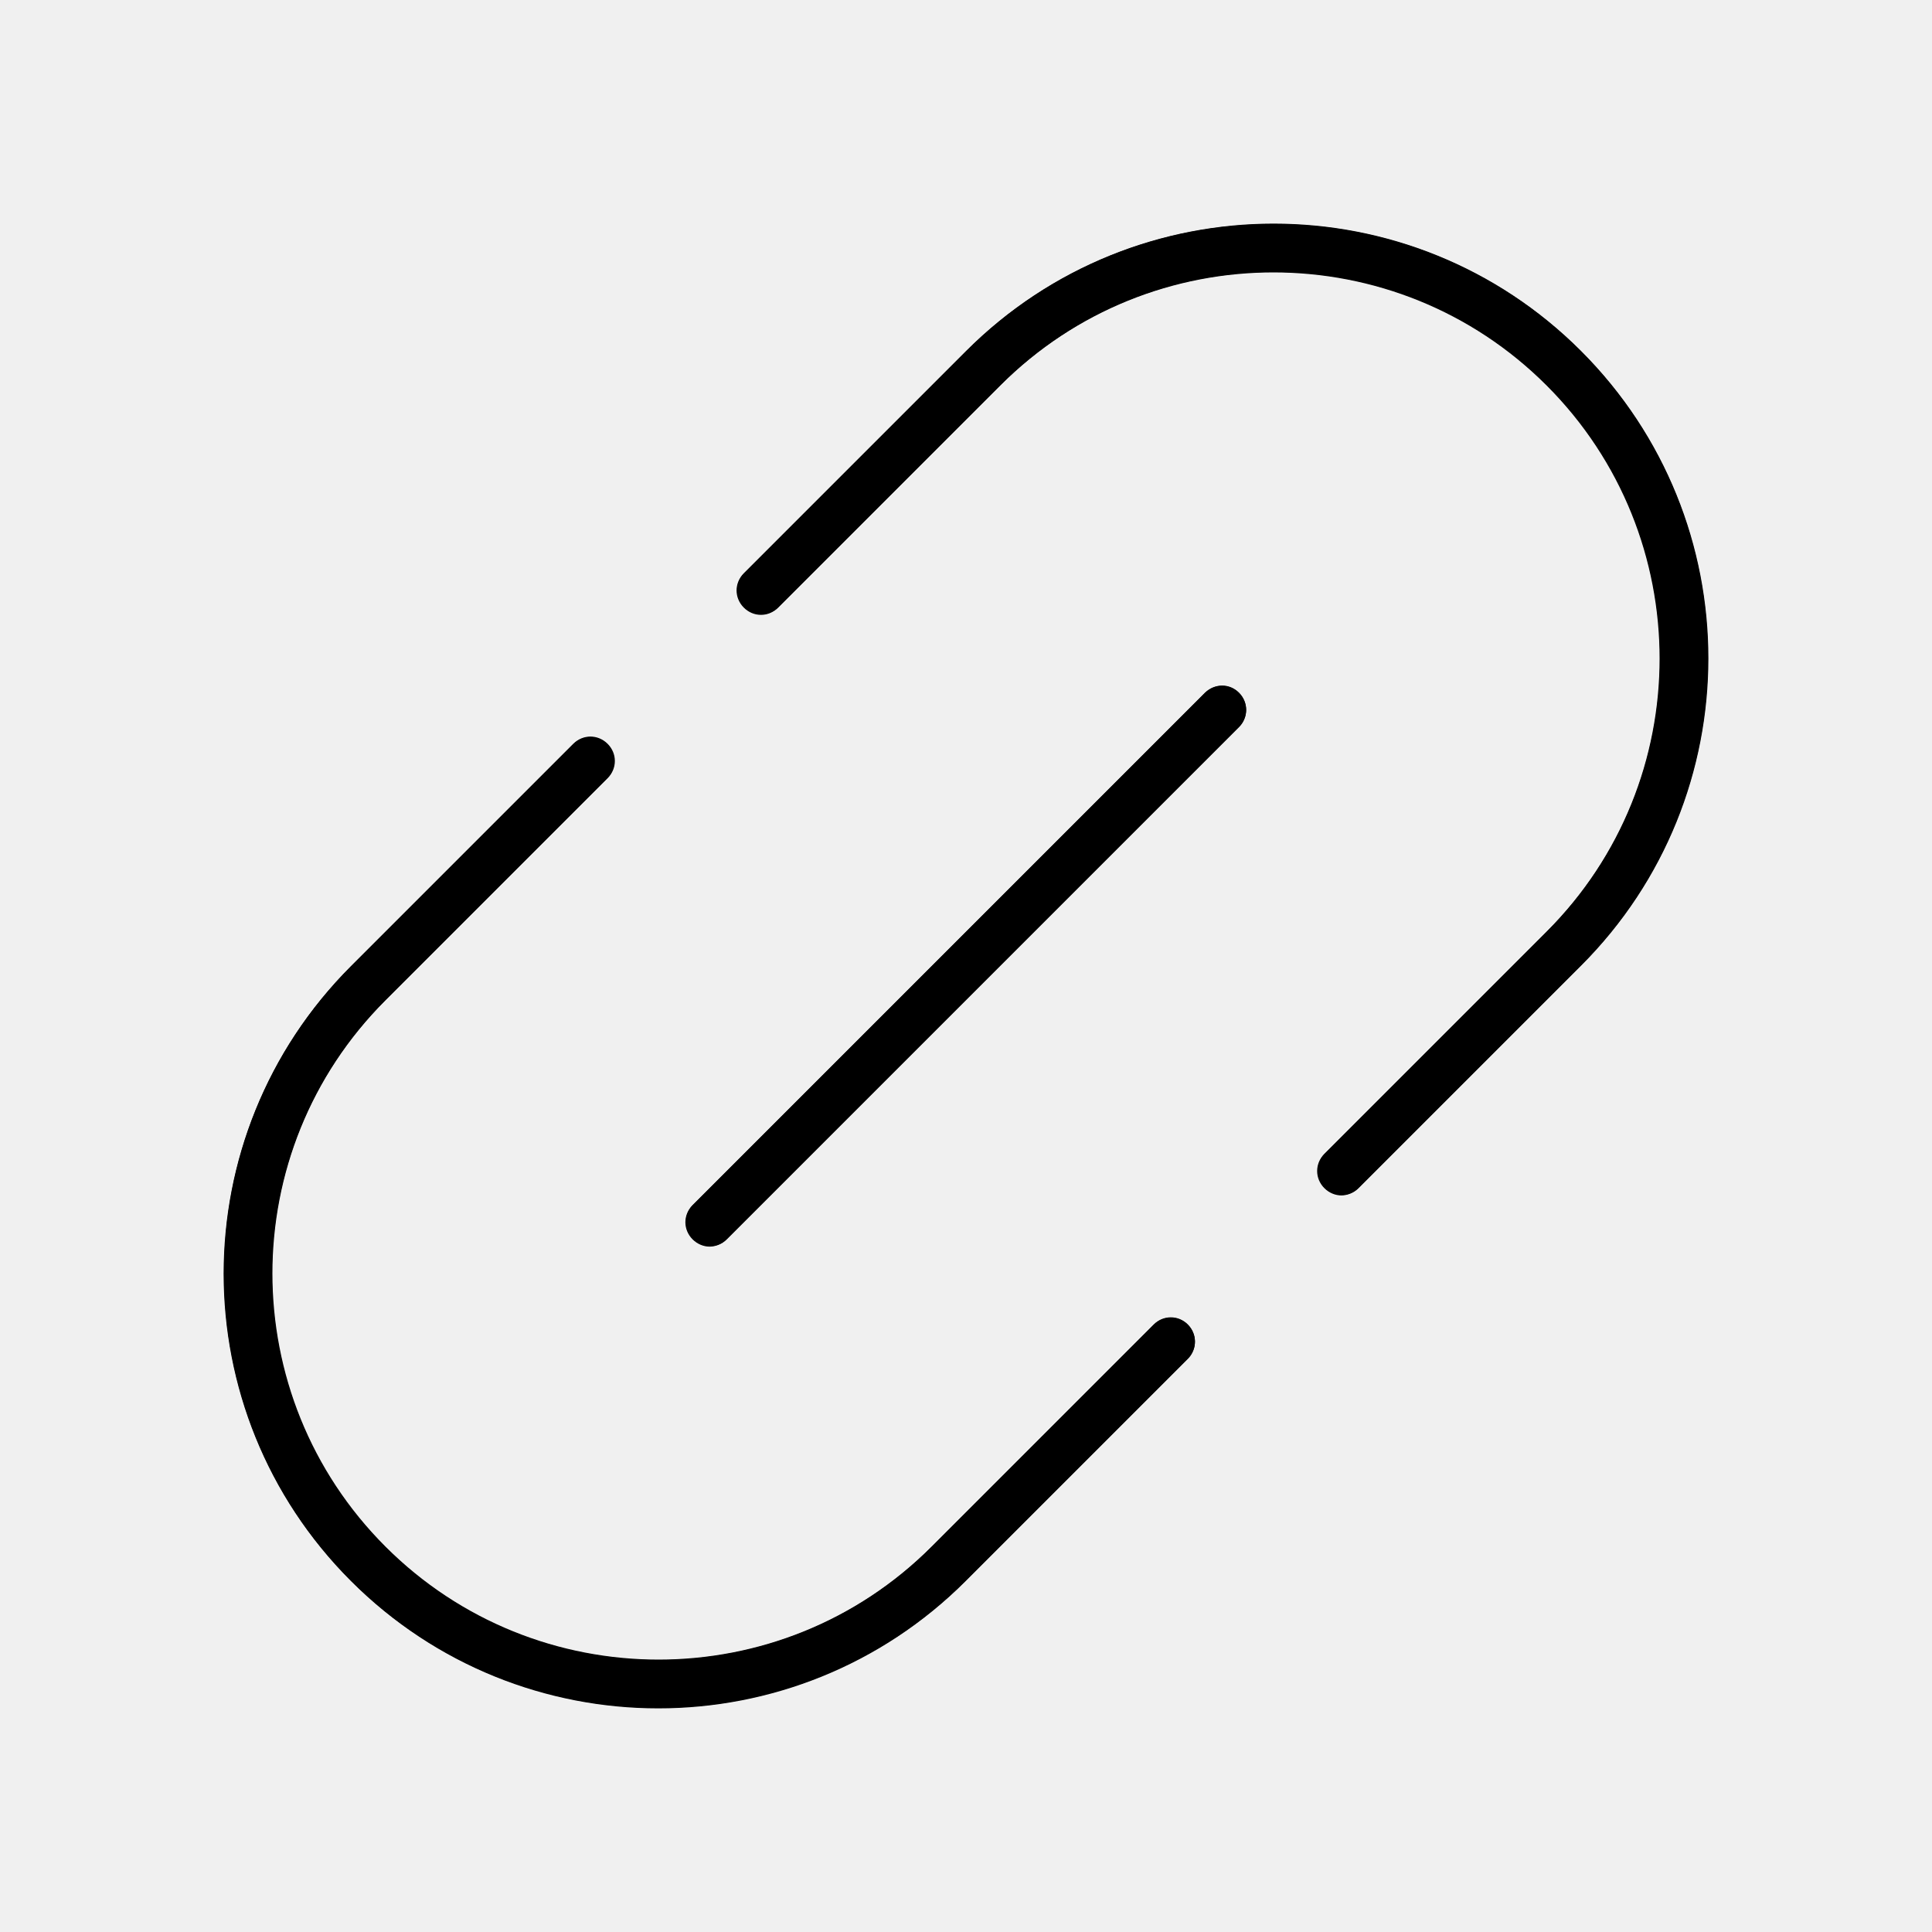
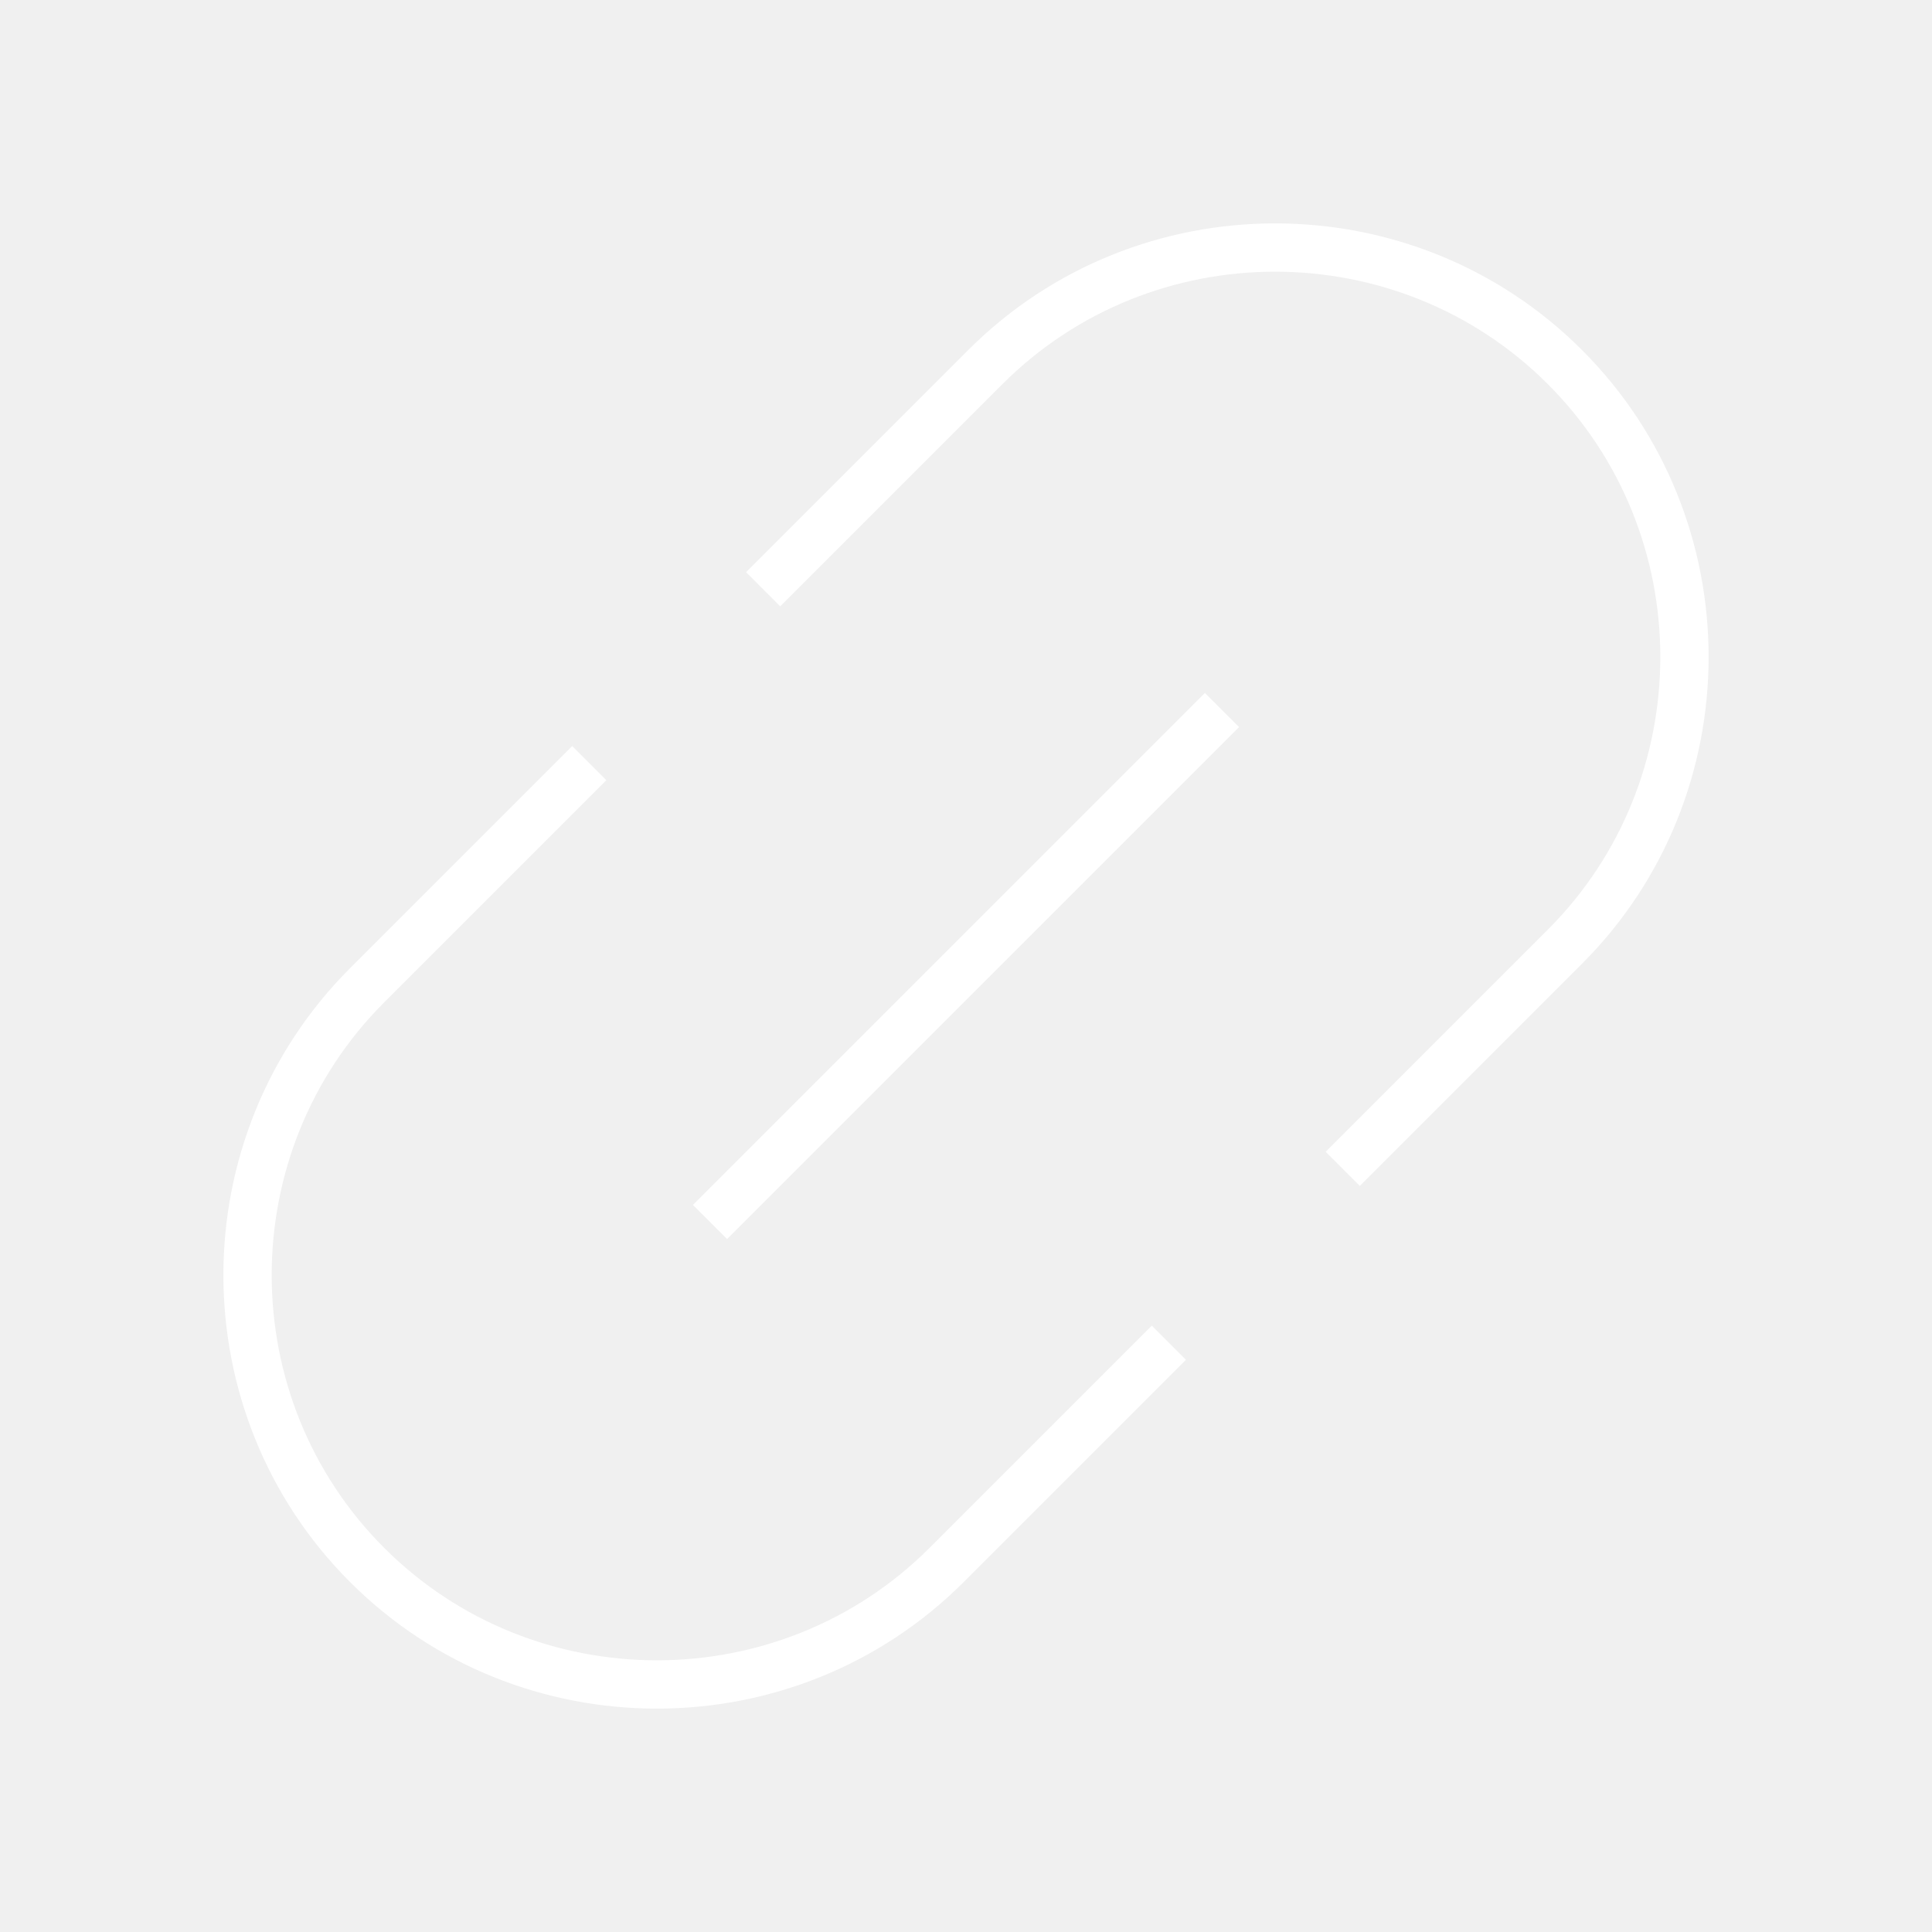
- <svg xmlns="http://www.w3.org/2000/svg" version="1.1" x="0px" y="0px" viewBox="0 0 40 40" style="enable-background:new 0 0 40 40;" xml:space="preserve">
-   <style type="text/css">
- 	.st0{display:none;}
- 	.st1{display:inline;opacity:0.2;fill:#FBBA6B;}
- 	.st2{display:inline;fill:none;stroke:#BBBDBF;stroke-width:0.1;stroke-miterlimit:10;}
- 	.st3{fill:none;stroke:#000000;stroke-miterlimit:10;}
- 	.st4{fill:none;stroke:#000000;stroke-linecap:round;stroke-linejoin:round;stroke-miterlimit:10;}
- 	.st5{fill:none;stroke:#231F20;stroke-linecap:round;stroke-linejoin:round;stroke-miterlimit:10;}
- 	.st6{fill:#231F20;}
- </style>
-   <g id="Слой_2" class="st0">
-     <rect x="2.5" y="0" class="st1" width="35" height="40" />
-     <rect x="2.5" y="0" transform="matrix(-1.836970e-16 1 -1 -1.836970e-16 40 9.553247e-12)" class="st1" width="35" height="40" />
-     <line class="st2" x1="5" y1="0" x2="5" y2="40" />
-     <line class="st2" x1="10" y1="0" x2="10" y2="40" />
-     <line class="st2" x1="15" y1="0" x2="15" y2="40" />
-     <line class="st2" x1="20" y1="0" x2="20" y2="40" />
-     <line class="st2" x1="25" y1="0" x2="25" y2="40" />
-     <line class="st2" x1="30" y1="0" x2="30" y2="40" />
-     <line class="st2" x1="35" y1="0" x2="35" y2="40" />
-     <line class="st2" x1="2.5" y1="0" x2="2.5" y2="40" />
-     <line class="st2" x1="7.5" y1="0" x2="7.5" y2="40" />
-     <line class="st2" x1="12.5" y1="0" x2="12.5" y2="40" />
-     <line class="st2" x1="17.5" y1="0" x2="17.5" y2="40" />
-     <line class="st2" x1="22.5" y1="0" x2="22.5" y2="40" />
-     <line class="st2" x1="27.5" y1="0" x2="27.5" y2="40" />
-     <line class="st2" x1="32.5" y1="0" x2="32.5" y2="40" />
-     <line class="st2" x1="37.5" y1="0" x2="37.5" y2="40" />
-     <line class="st2" x1="40" y1="5" x2="0" y2="5" />
-     <line class="st2" x1="40" y1="10" x2="0" y2="10" />
-     <line class="st2" x1="40" y1="15" x2="0" y2="15" />
-     <line class="st2" x1="40" y1="20" x2="0" y2="20" />
-     <line class="st2" x1="40" y1="25" x2="0" y2="25" />
-     <line class="st2" x1="40" y1="30" x2="0" y2="30" />
-     <line class="st2" x1="40" y1="35" x2="0" y2="35" />
-     <line class="st2" x1="40" y1="2.5" x2="0" y2="2.5" />
-     <line class="st2" x1="40" y1="7.5" x2="0" y2="7.5" />
-     <line class="st2" x1="40" y1="12.5" x2="0" y2="12.5" />
-     <line class="st2" x1="40" y1="17.5" x2="0" y2="17.5" />
-     <line class="st2" x1="40" y1="22.5" x2="0" y2="22.5" />
-     <line class="st2" x1="40" y1="27.5" x2="0" y2="27.5" />
-     <line class="st2" x1="40" y1="32.5" x2="0" y2="32.5" />
-     <line class="st2" x1="40" y1="37.5" x2="0" y2="37.5" />
-     <circle class="st2" cx="20" cy="20" r="17.5" />
-   </g>
-   <g id="Слой_4" class="st0">
- </g>
-   <g id="Обводка">
-     <path class="st4" d="M12.22,15.76l-4.6,4.6c-3.32,3.32-3.32,8.7,0,12.02c3.32,3.32,8.7,3.32,12.02,0l4.6-4.6" />
-     <path class="st4" d="M15.76,12.22l4.6-4.6c3.32-3.32,8.7-3.32,12.02,0c3.32,3.32,3.32,8.7,0,12.02l-4.6,4.6" />
-     <line class="st4" x1="14.7" y1="25.3" x2="25.3" y2="14.7" />
-   </g>
-   <g id="Заливка">
-     <g>
-       <path d="M23.89,27.42l-4.6,4.6c-3.12,3.12-8.19,3.12-11.31,0c-3.12-3.12-3.12-8.19,0-11.31l4.6-4.6c0.2-0.2,0.2-0.51,0-0.71    s-0.51-0.2-0.71,0L7.27,20c-3.51,3.51-3.51,9.22,0,12.73c1.75,1.75,4.06,2.63,6.36,2.63c2.3,0,4.61-0.88,6.36-2.63l4.6-4.6    c0.2-0.2,0.2-0.51,0-0.71S24.08,27.23,23.89,27.42z" />
-       <path d="M32.73,7.27c-3.51-3.51-9.22-3.51-12.73,0l-4.6,4.6c-0.2,0.2-0.2,0.51,0,0.71s0.51,0.2,0.71,0l4.6-4.6    c3.12-3.12,8.19-3.12,11.31,0s3.12,8.19,0,11.31l-4.6,4.6c-0.2,0.2-0.2,0.51,0,0.71c0.1,0.1,0.23,0.15,0.35,0.15    s0.26-0.05,0.35-0.15l4.6-4.6C36.24,16.49,36.24,10.78,32.73,7.27z" />
-       <path d="M24.95,14.34L14.34,24.95c-0.2,0.2-0.2,0.51,0,0.71c0.1,0.1,0.23,0.15,0.35,0.15s0.26-0.05,0.35-0.15l10.61-10.61    c0.2-0.2,0.2-0.51,0-0.71S25.15,14.15,24.95,14.34z" />
-     </g>
-   </g>
+ <svg xmlns="http://www.w3.org/2000/svg" version="1.1" id="Обводка" x="0px" y="0px" viewBox="0 0 40 40" style="enable-background:new 0 0 40 40;" xml:space="preserve" fill="none" stroke="white">
+   <path class="st0" d="M12.2,15.8l-4.6,4.6c-3.3,3.3-3.3,8.7,0,12c3.3,3.3,8.7,3.3,12,0l4.6-4.6" />
+   <path class="st0" d="M15.8,12.2l4.6-4.6c3.3-3.3,8.7-3.3,12,0c3.3,3.3,3.3,8.7,0,12l-4.6,4.6" />
+   <line class="st0" x1="14.7" y1="25.3" x2="25.3" y2="14.7" />
</svg>
